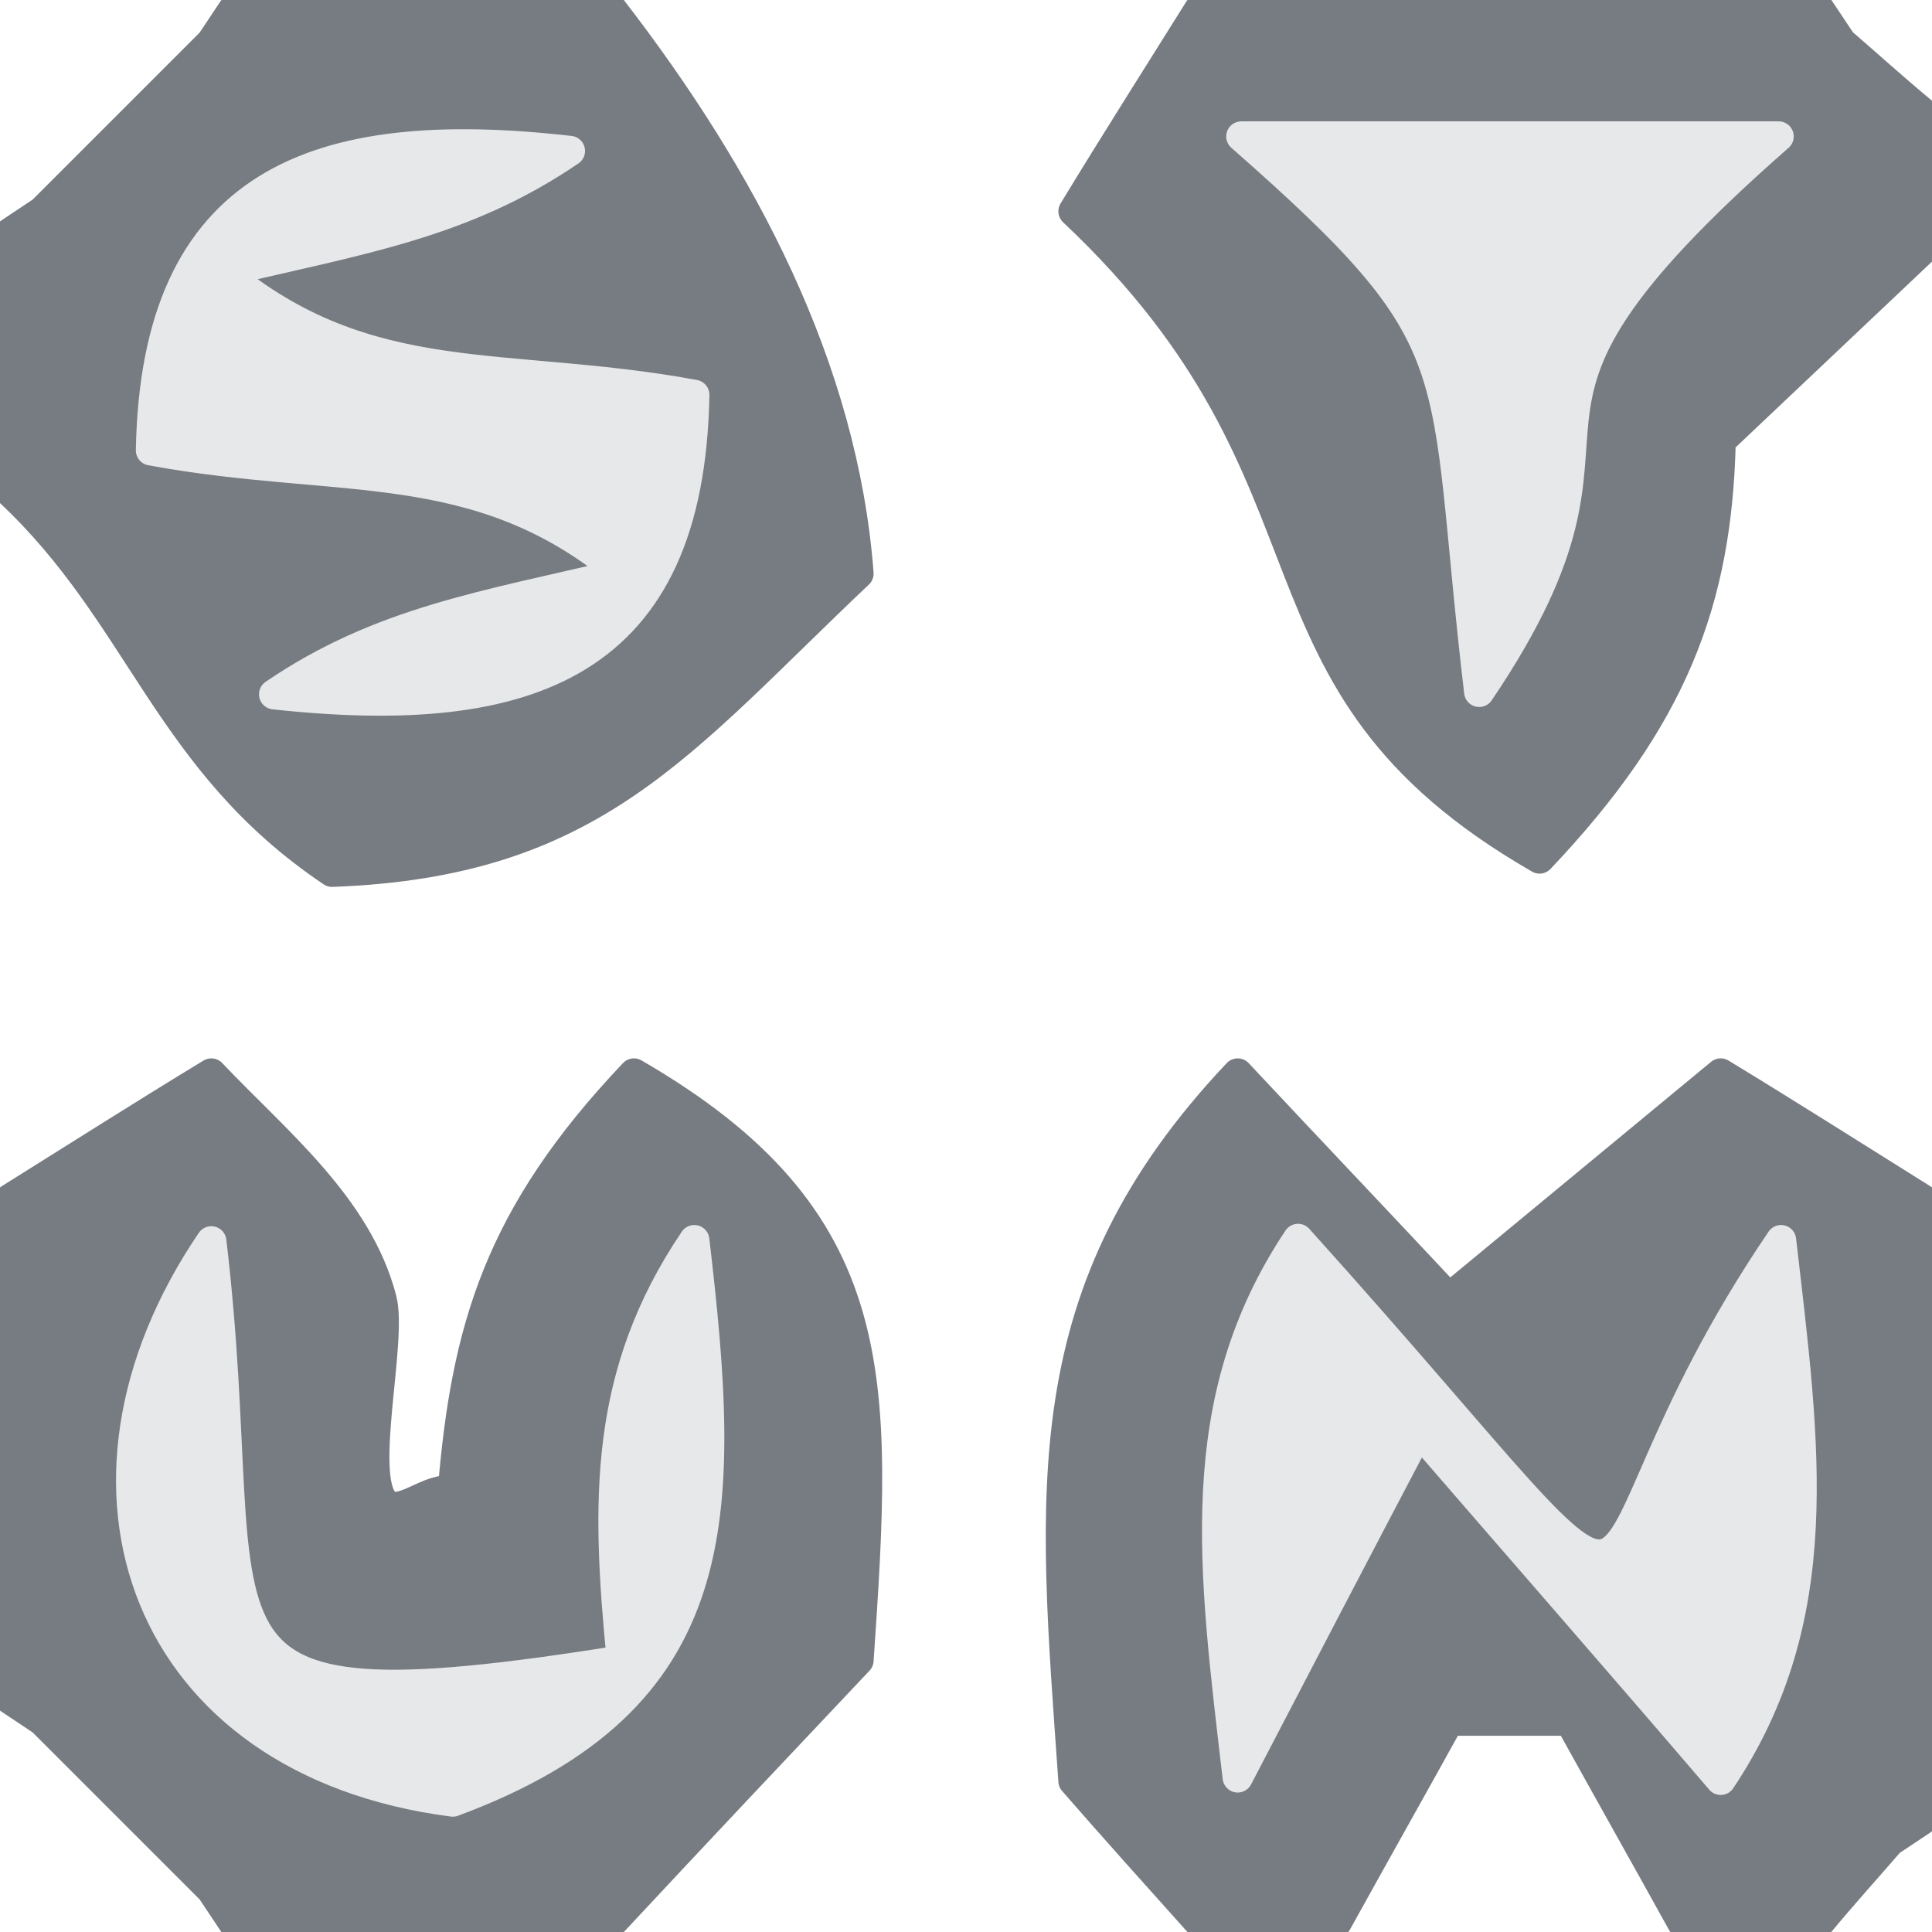
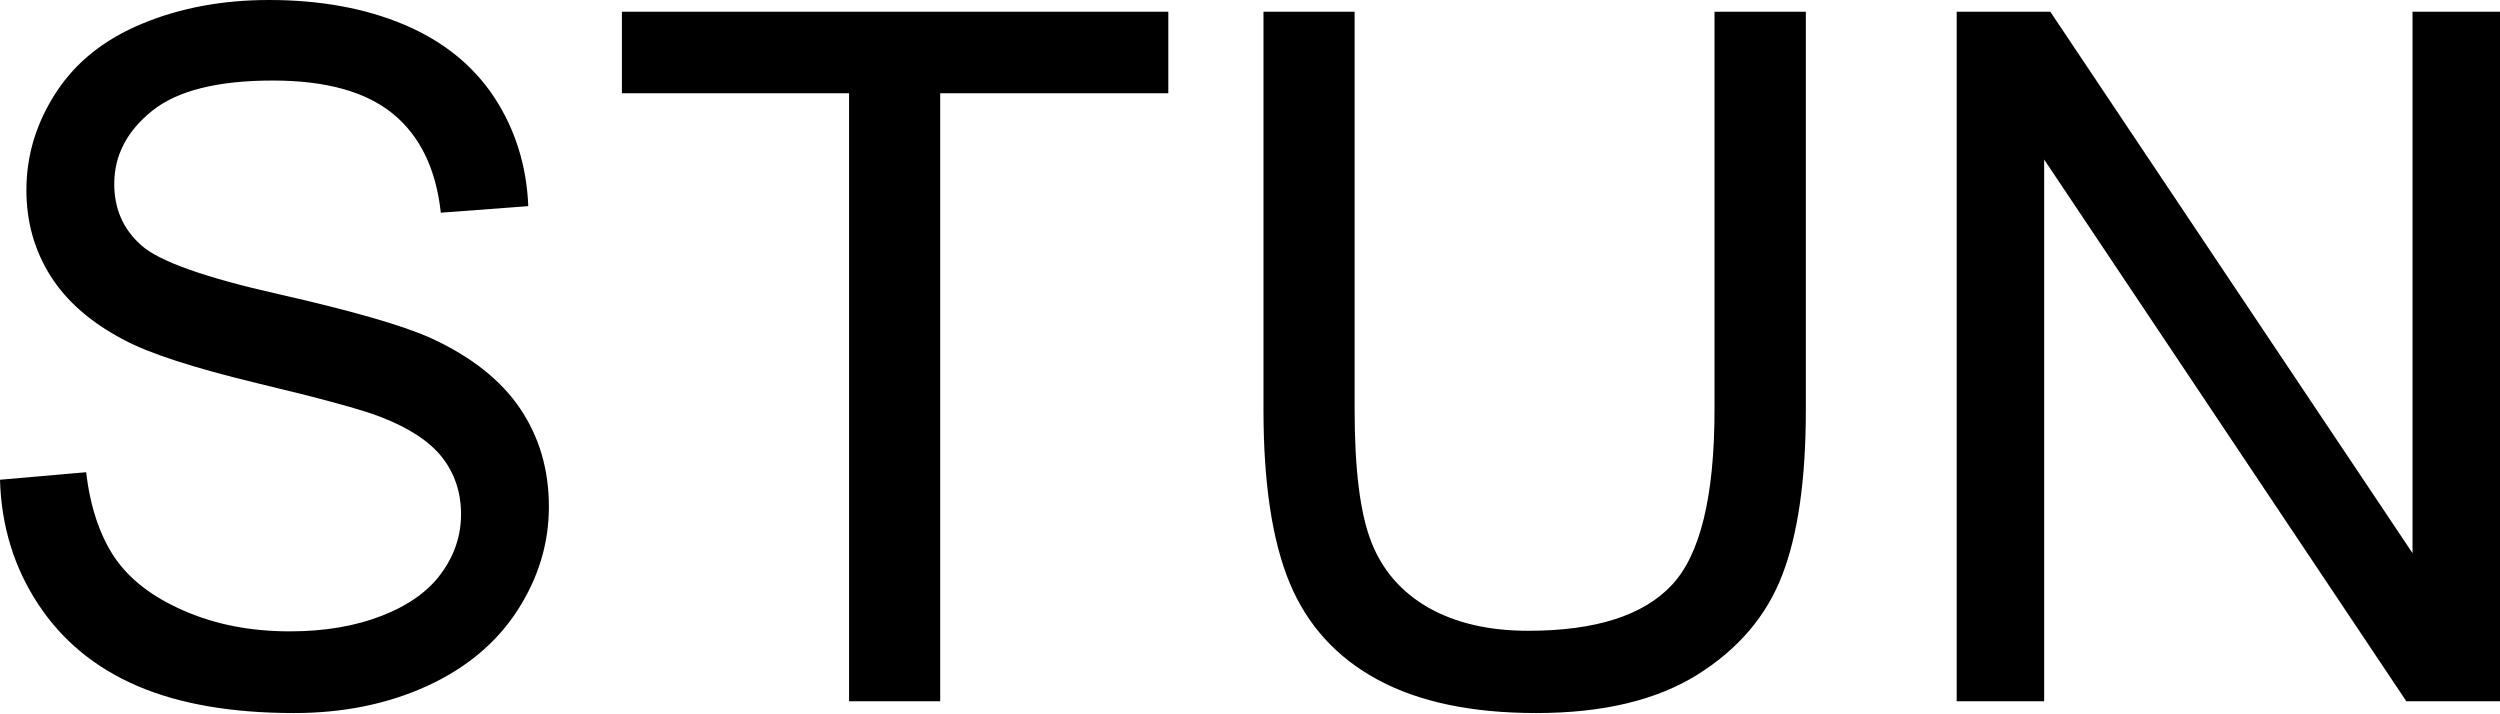
- <svg xmlns="http://www.w3.org/2000/svg" viewBox="0 0 16 16" width="16" height="16">
-   <path d="M1.93 0.08C2.98 0.08 4.02 0.08 5.07 0.08C6.15 1.48 6.98 3.05 7.11 4.75C5.62 6.16 4.92 7.14 2.75 7.22C1.38 6.3 1.18 5.1 0.08 4.07C0.08 3.36 0.08 2.64 0.08 1.93C0.17 1.87 0.26 1.81 0.35 1.75C0.82 1.28 1.28 0.82 1.75 0.35C1.81 0.26 1.87 0.17 1.93 0.08ZM9.93 0.08C11.64 0.08 13.36 0.08 15.07 0.08C15.13 0.17 15.19 0.26 15.25 0.35C15.47 0.54 15.69 0.74 15.92 0.93C15.92 1.31 15.92 1.69 15.92 2.07C15.36 2.6 14.81 3.12 14.25 3.65C14.22 4.98 13.85 5.95 12.75 7.11C10.16 5.62 11.29 4.01 8.89 1.75C9.23 1.19 9.58 0.64 9.93 0.08ZM1.25 3.73C2.82 4.02 3.95 3.75 5.15 4.75C4.01 5.02 3.15 5.15 2.27 5.75C4.39 5.98 5.71 5.5 5.75 3.27C4.18 2.98 3.05 3.25 1.85 2.25C2.99 1.98 3.84 1.85 4.72 1.25C2.61 1.01 1.29 1.51 1.25 3.73ZM10.28 1.13C12.25 2.86 11.92 2.94 12.25 5.73C13.88 3.32 11.88 3.63 14.73 1.13C13.24 1.13 11.76 1.13 10.28 1.13ZM5.07 15.92C4.02 15.92 2.98 15.92 1.93 15.92C1.87 15.83 1.81 15.74 1.75 15.65C1.28 15.18 0.82 14.72 0.35 14.25C0.26 14.19 0.17 14.13 0.08 14.07C0.08 12.69 0.08 11.31 0.08 9.93C0.64 9.58 1.19 9.23 1.75 8.89C2.28 9.45 2.96 9.99 3.16 10.76C3.25 11.1 2.97 12.21 3.18 12.44C3.31 12.58 3.56 12.3 3.75 12.35C3.86 11.01 4.13 10.07 5.25 8.89C7.34 10.1 7.27 11.41 7.11 13.75C6.43 14.47 5.75 15.19 5.07 15.92ZM15.92 9.93C15.92 11.64 15.92 13.36 15.92 15.07C15.83 15.13 15.74 15.19 15.65 15.25C15.46 15.47 15.26 15.69 15.07 15.92C14.69 15.92 14.31 15.92 13.93 15.92C13.62 15.36 13.31 14.81 13 14.25C12.67 14.25 12.33 14.25 12 14.25C11.69 14.81 11.38 15.36 11.07 15.92C10.69 15.92 10.31 15.92 9.93 15.92C9.58 15.53 9.23 15.14 8.89 14.75C8.72 12.33 8.54 10.7 10.25 8.89C10.83 9.51 11.42 10.13 12 10.75C12.75 10.13 13.5 9.51 14.25 8.89C14.81 9.23 15.36 9.58 15.92 9.93ZM1.75 10.28C0.37 12.31 1.19 14.59 3.75 14.92C6.04 14.07 6.02 12.57 5.75 10.27C5 11.38 5.02 12.43 5.15 13.75C1.21 14.38 2.15 13.63 1.75 10.28ZM10.75 10.26C9.85 11.61 10.05 13 10.25 14.72C10.75 13.76 11.25 12.8 11.75 11.85C12.58 12.81 13.42 13.77 14.25 14.74C15.15 13.39 14.95 11.99 14.75 10.27C12.7 13.29 14.27 14.17 10.75 10.26Z" fill="#777c82" fill-rule="evenodd" stroke="#777c82" stroke-width="0.25" stroke-linejoin="round" />
-   <path d="M1.25 3.73C1.29 1.51 2.61 1.01 4.72 1.25C3.84 1.85 2.99 1.98 1.85 2.25C3.05 3.25 4.18 2.98 5.75 3.27C5.71 5.5 4.39 5.98 2.27 5.75C3.15 5.15 4.01 5.02 5.15 4.75C3.95 3.75 2.82 4.02 1.25 3.73ZM10.28 1.13C11.76 1.13 13.24 1.13 14.73 1.13C11.88 3.63 13.88 3.32 12.25 5.73C11.92 2.94 12.25 2.86 10.28 1.13ZM1.75 10.28C2.15 13.63 1.21 14.38 5.15 13.75C5.02 12.43 5 11.38 5.75 10.27C6.02 12.57 6.04 14.07 3.75 14.92C1.19 14.59 0.37 12.31 1.75 10.28ZM10.75 10.26C14.27 14.17 12.7 13.29 14.75 10.27C14.95 11.99 15.15 13.39 14.25 14.74C13.42 13.77 12.58 12.81 11.75 11.85C11.25 12.8 10.75 13.76 10.25 14.72C10.05 13 9.85 11.61 10.75 10.26Z" fill="#e7e8e9" fill-rule="evenodd" stroke="#e7e8e9" stroke-width="0.25" stroke-linejoin="round" />
+ <svg xmlns="http://www.w3.org/2000/svg" viewBox="0 8.86 129.76 37.01" data-asc="0.9052734375" width="129.76" height="37.01">
+   <g fill="#000000">
+     <g transform="translate(0, 0)">
+       <path d="M0 33.76L4.47 33.37Q4.79 36.06 5.94 37.78Q7.10 39.50 9.55 40.56Q11.99 41.63 15.04 41.63Q17.75 41.63 19.82 40.82Q21.90 40.01 22.91 38.61Q23.93 37.21 23.93 35.55Q23.93 33.86 22.95 32.60Q21.97 31.35 19.73 30.49Q18.29 29.93 13.35 28.75Q8.42 27.56 6.45 26.51Q3.88 25.17 2.62 23.18Q1.37 21.19 1.37 18.73Q1.37 16.02 2.91 13.66Q4.44 11.30 7.40 10.08Q10.35 8.86 13.96 8.86Q17.94 8.86 20.98 10.14Q24.02 11.43 25.66 13.92Q27.29 16.41 27.42 19.56L22.88 19.90Q22.51 16.50 20.40 14.77Q18.29 13.04 14.16 13.04Q9.86 13.04 7.90 14.61Q5.93 16.19 5.93 18.41Q5.93 20.34 7.32 21.58Q8.69 22.83 14.47 24.13Q20.24 25.44 22.39 26.42Q25.51 27.86 27.00 30.07Q28.49 32.28 28.49 35.16Q28.49 38.01 26.86 40.54Q25.22 43.07 22.16 44.47Q19.09 45.87 15.26 45.87Q10.40 45.87 7.12 44.46Q3.83 43.04 1.97 40.20Q0.10 37.35 0 33.76ZM44.07 45.26L44.07 13.70L32.28 13.70L32.28 9.47L60.64 9.47L60.64 13.70L48.80 13.70L48.80 45.26L44.07 45.26ZM88.99 9.47L93.73 9.47L93.73 30.15Q93.73 35.55 92.50 38.72Q91.28 41.89 88.10 43.88Q84.91 45.87 79.74 45.87Q74.71 45.87 71.51 44.14Q68.31 42.41 66.94 39.12Q65.58 35.84 65.58 30.15L65.58 9.47L70.31 9.47L70.31 30.13Q70.31 34.79 71.18 37.00Q72.05 39.21 74.16 40.41Q76.27 41.60 79.32 41.60Q84.55 41.60 86.77 39.23Q88.99 36.87 88.99 30.13L88.99 9.47ZM101.56 45.26L101.56 9.47L106.42 9.47L125.22 37.57L125.22 9.47L129.76 9.47L129.76 45.26L124.90 45.26L106.10 17.14L106.10 45.26L101.56 45.26Z" />
+     </g>
+   </g>
</svg>
